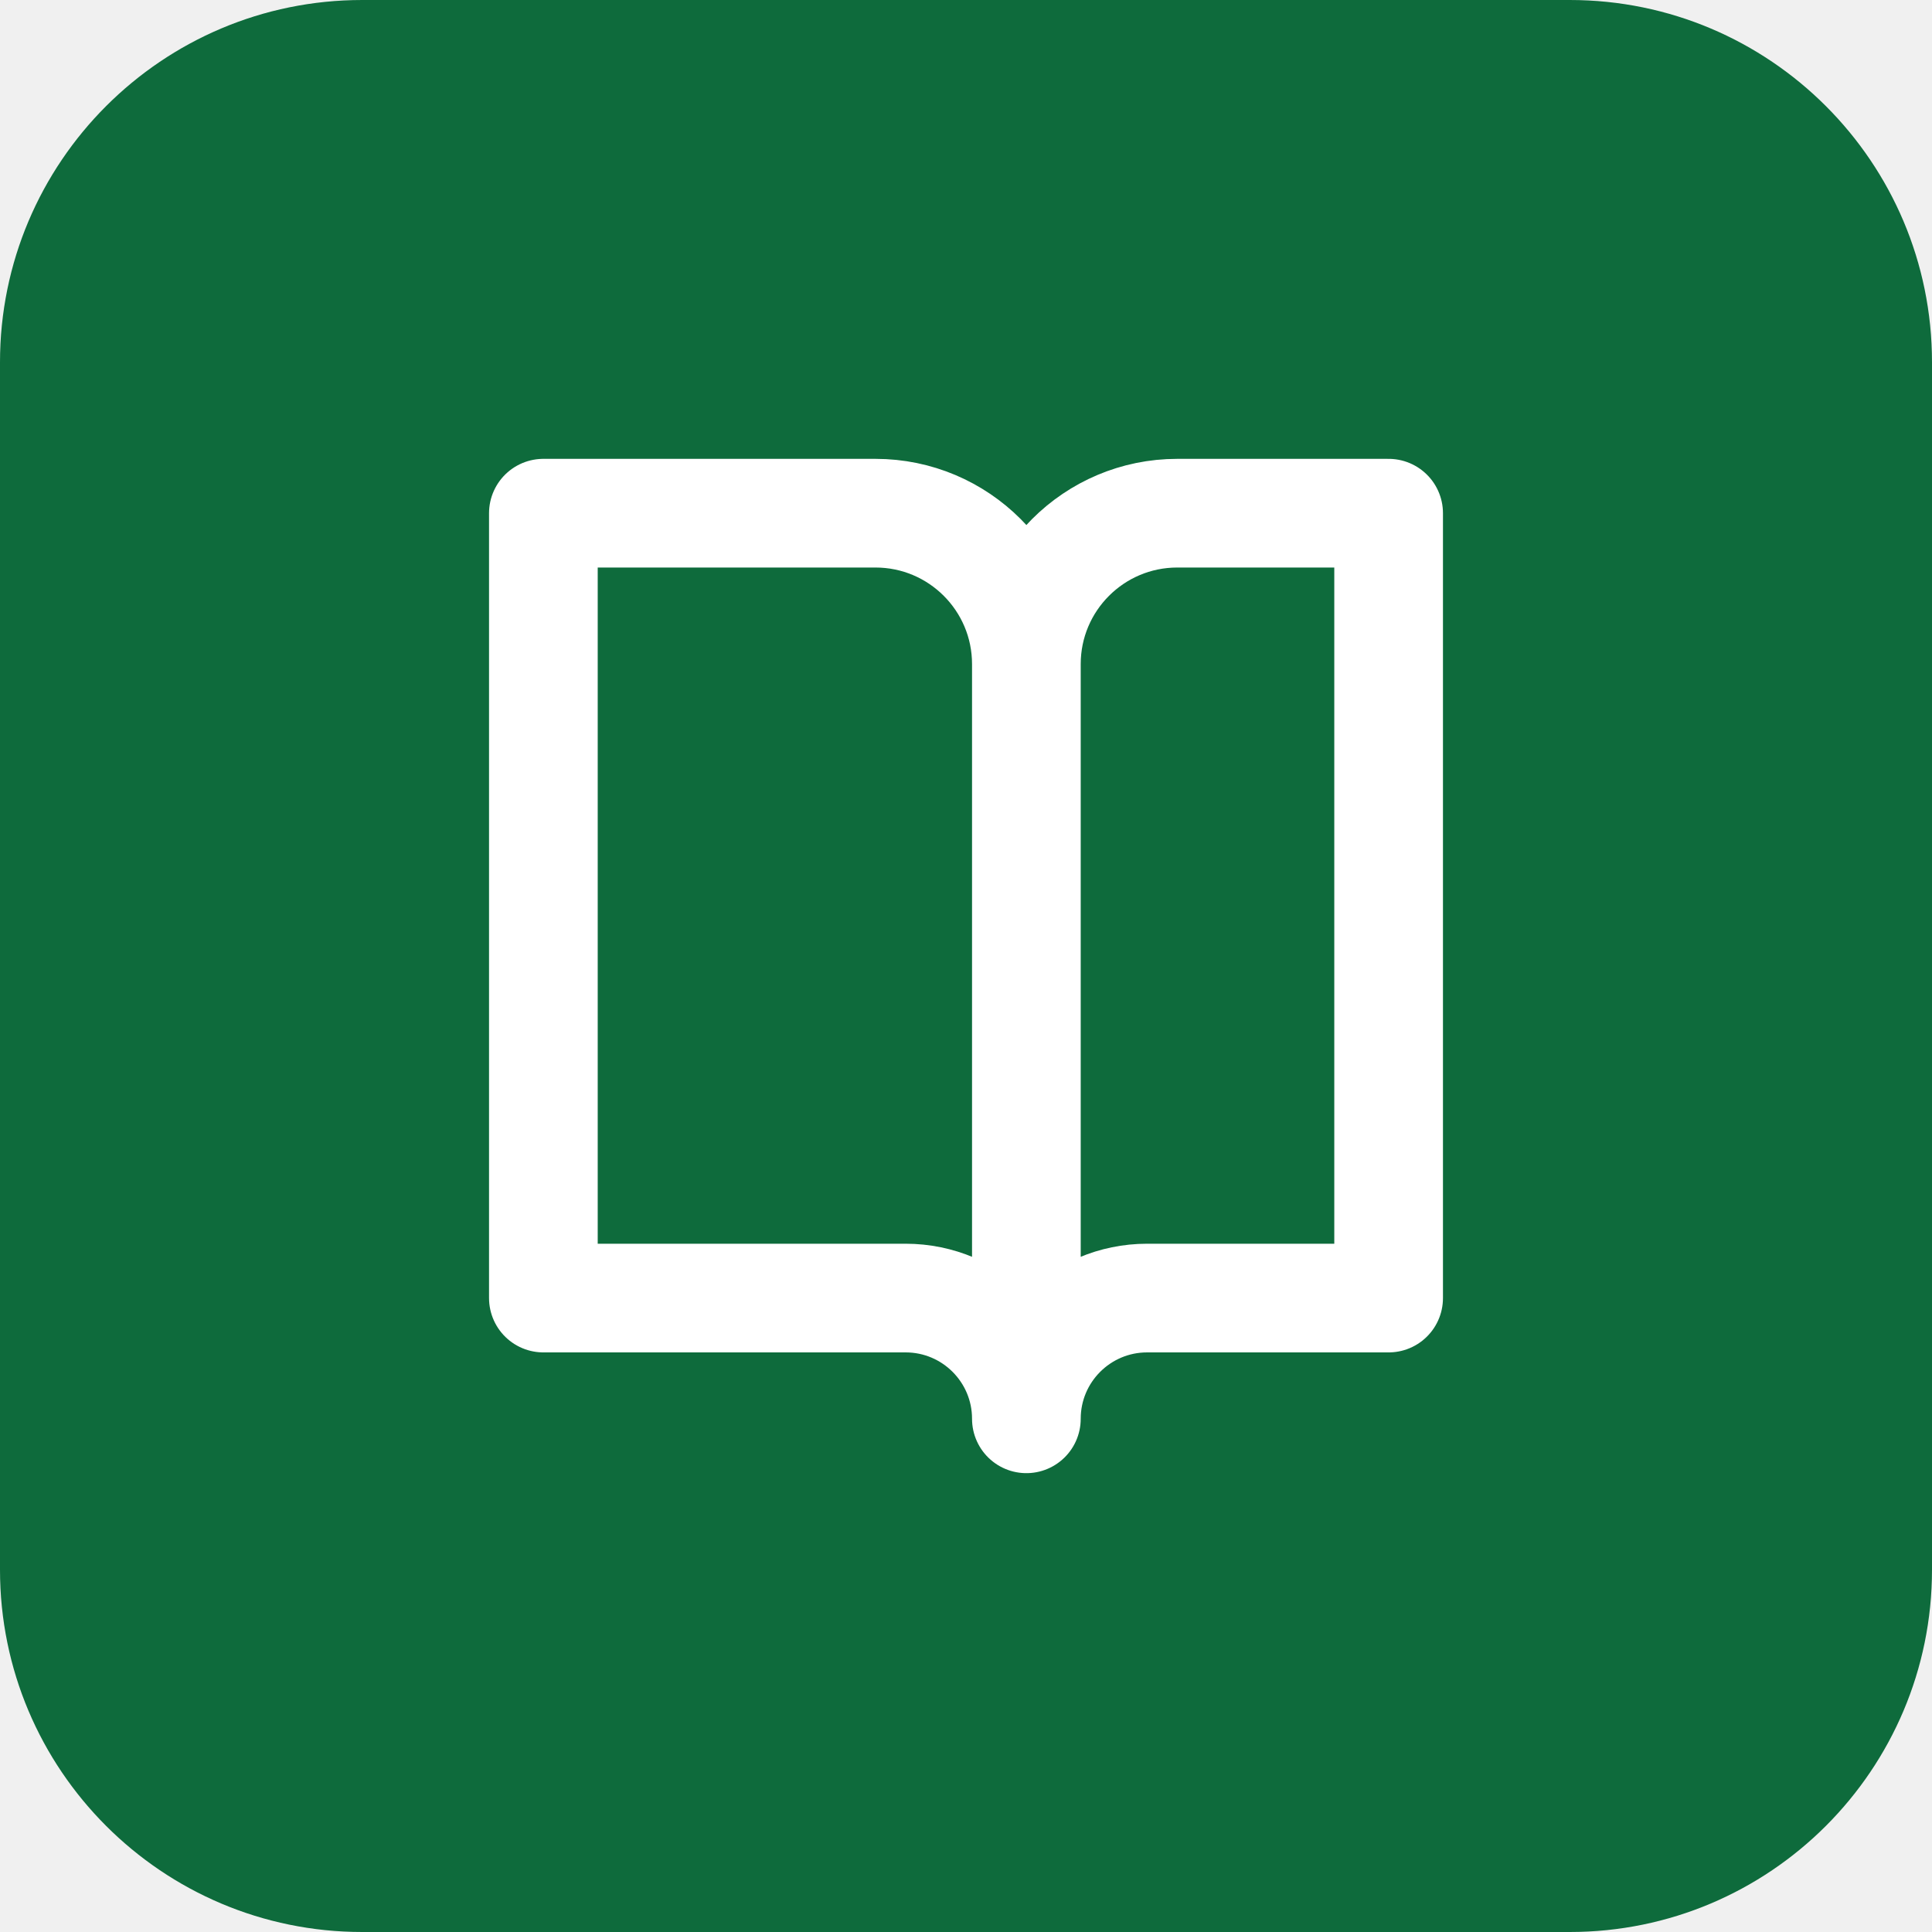
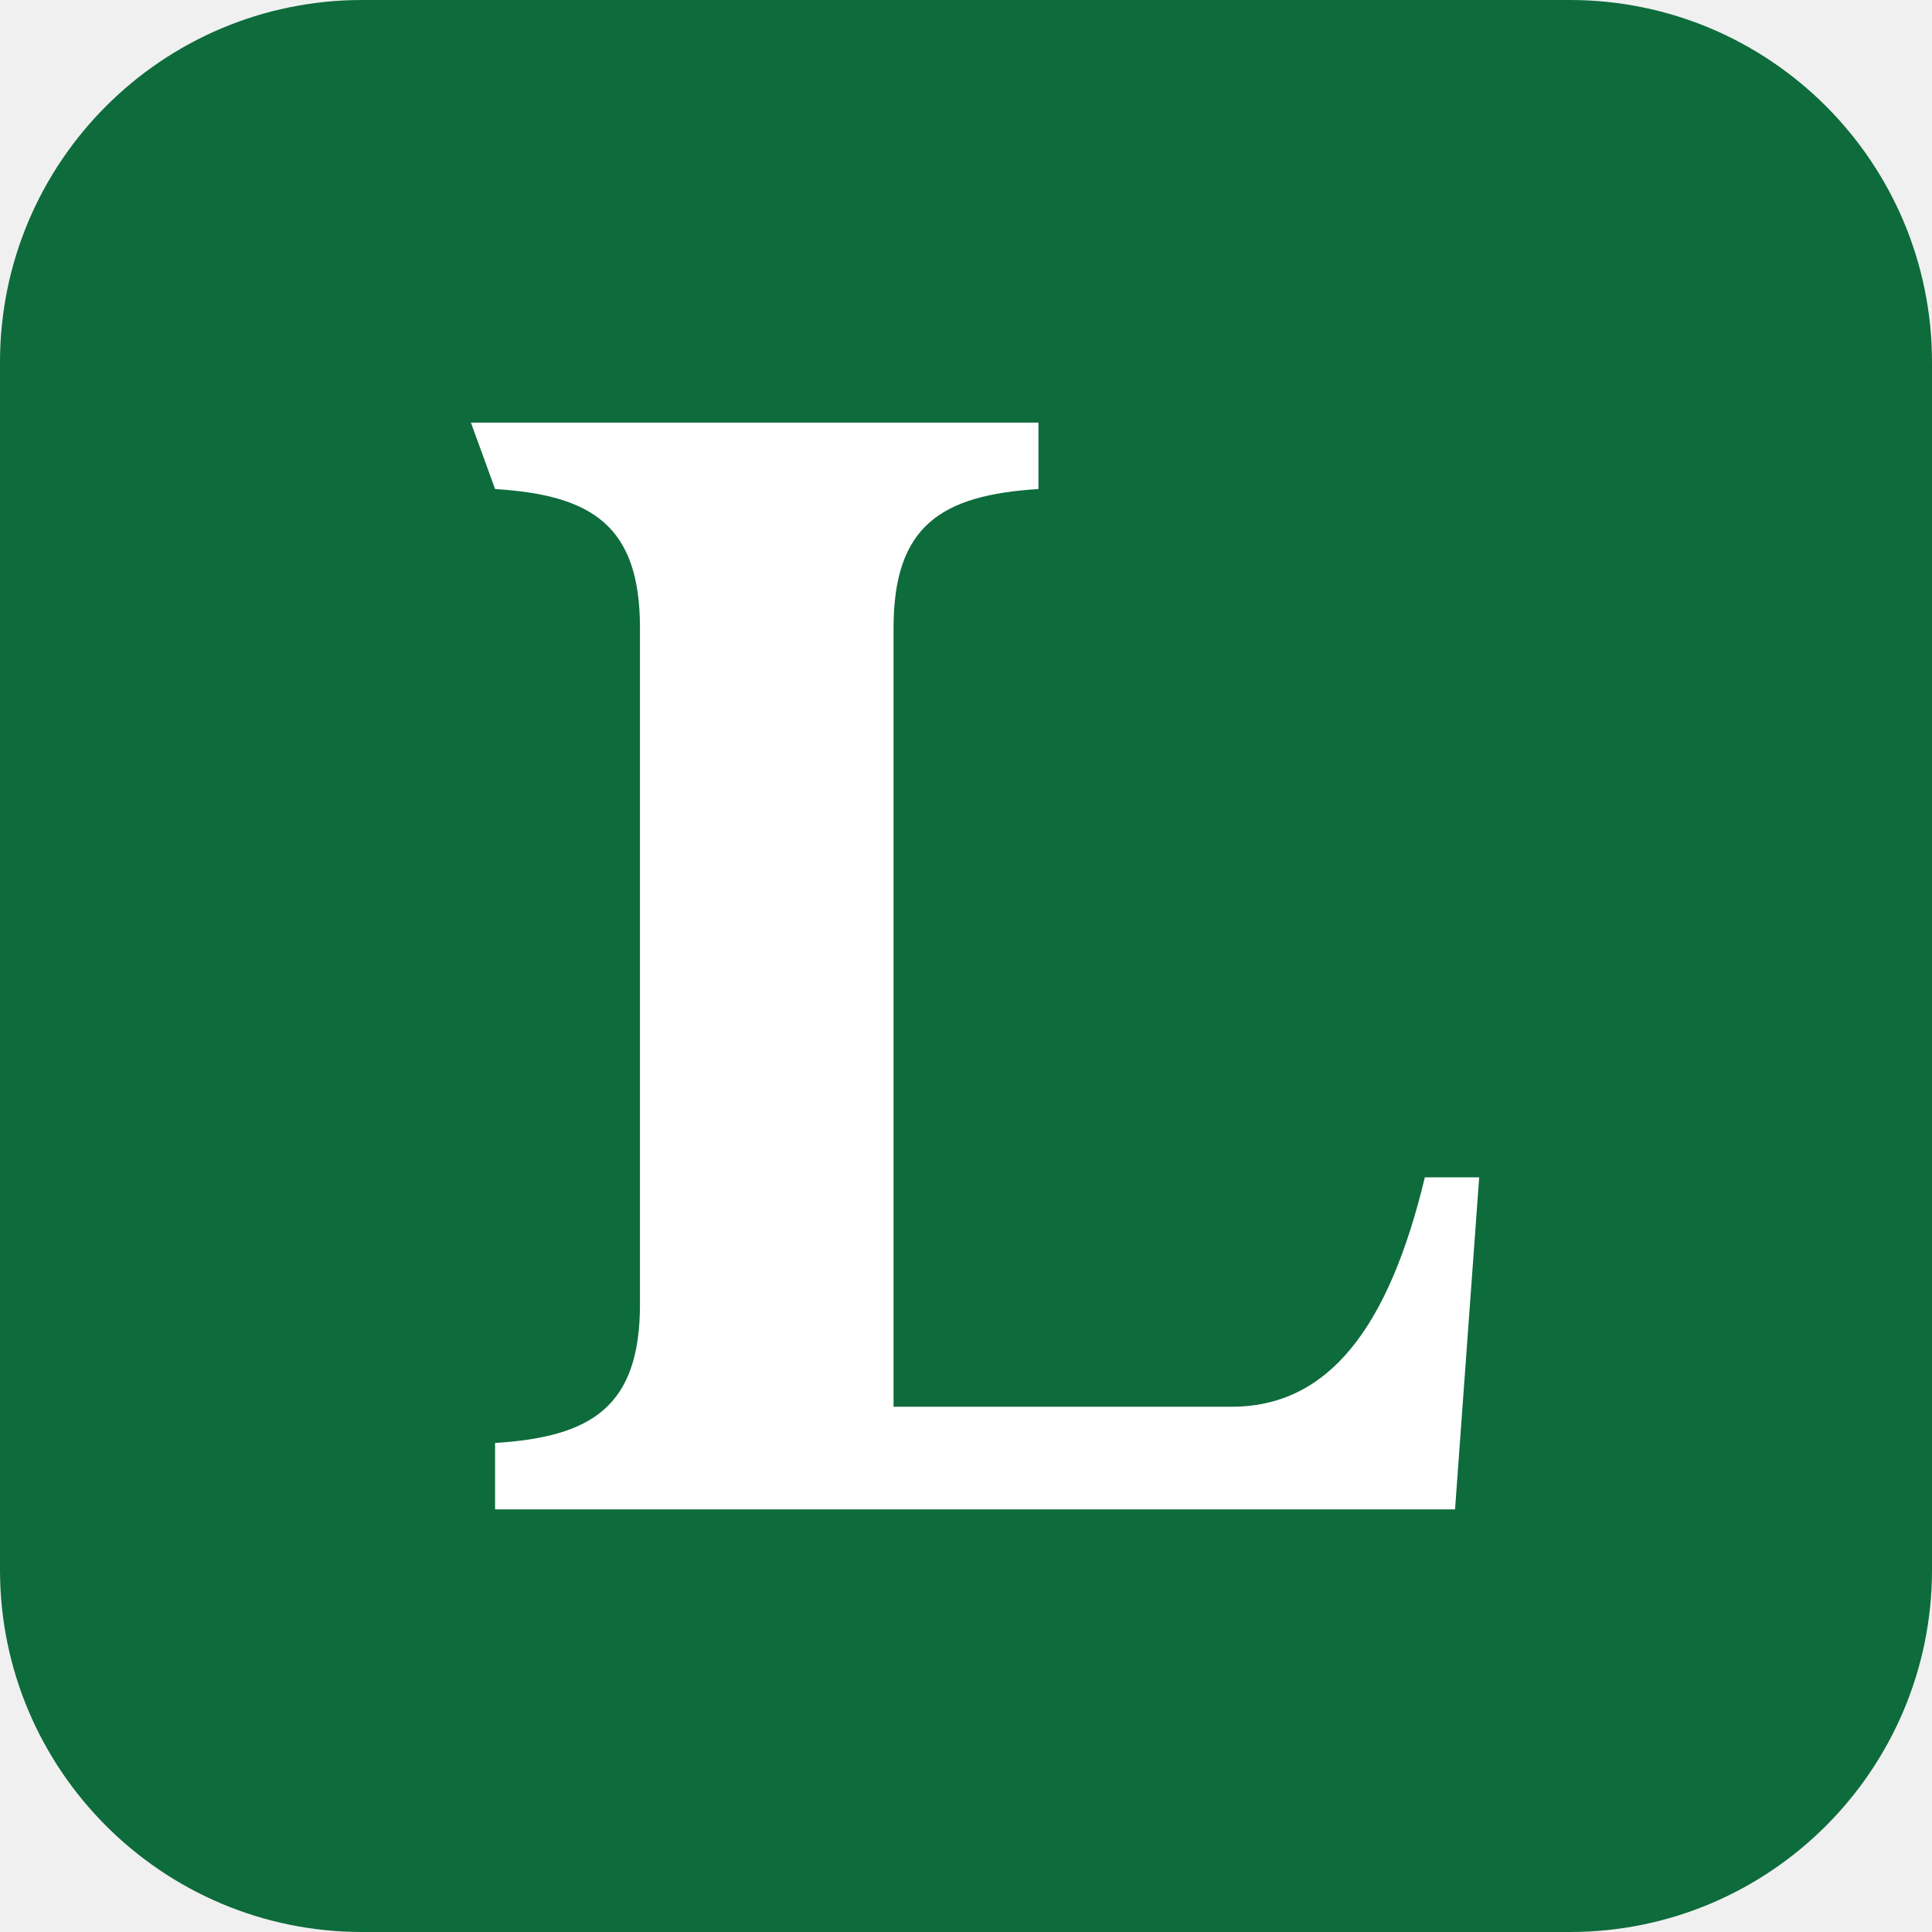
<svg xmlns="http://www.w3.org/2000/svg" viewBox="0 0 32 32">
  <rect width="32" height="32" rx="6" fill="#0E6B3C" />
-   <path d="M9 8.5h5.5a2.5 2.5 0 0 1 2.5 2.5v12.5a2 2 0 0 0-2-2H9zM23 8.5h-3.5A2.5 2.5 0 0 0 17 11v12.5a2 2 0 0 1 2-2h4z" fill="none" stroke="#fff" stroke-width="1.8" stroke-linejoin="round" />
+   <path fill="#fff" d="M7.8 7h9.4v1.1c-1.6.1-2.4.6-2.4 2.3v12.9h5.6c1.6 0 2.6-1.3 3.2-3.8h.9l-.4 5.5H8.2v-1.1c1.6-.1 2.4-.6 2.4-2.3V10.4c0-1.7-.8-2.2-2.4-2.3z" />
</svg>
